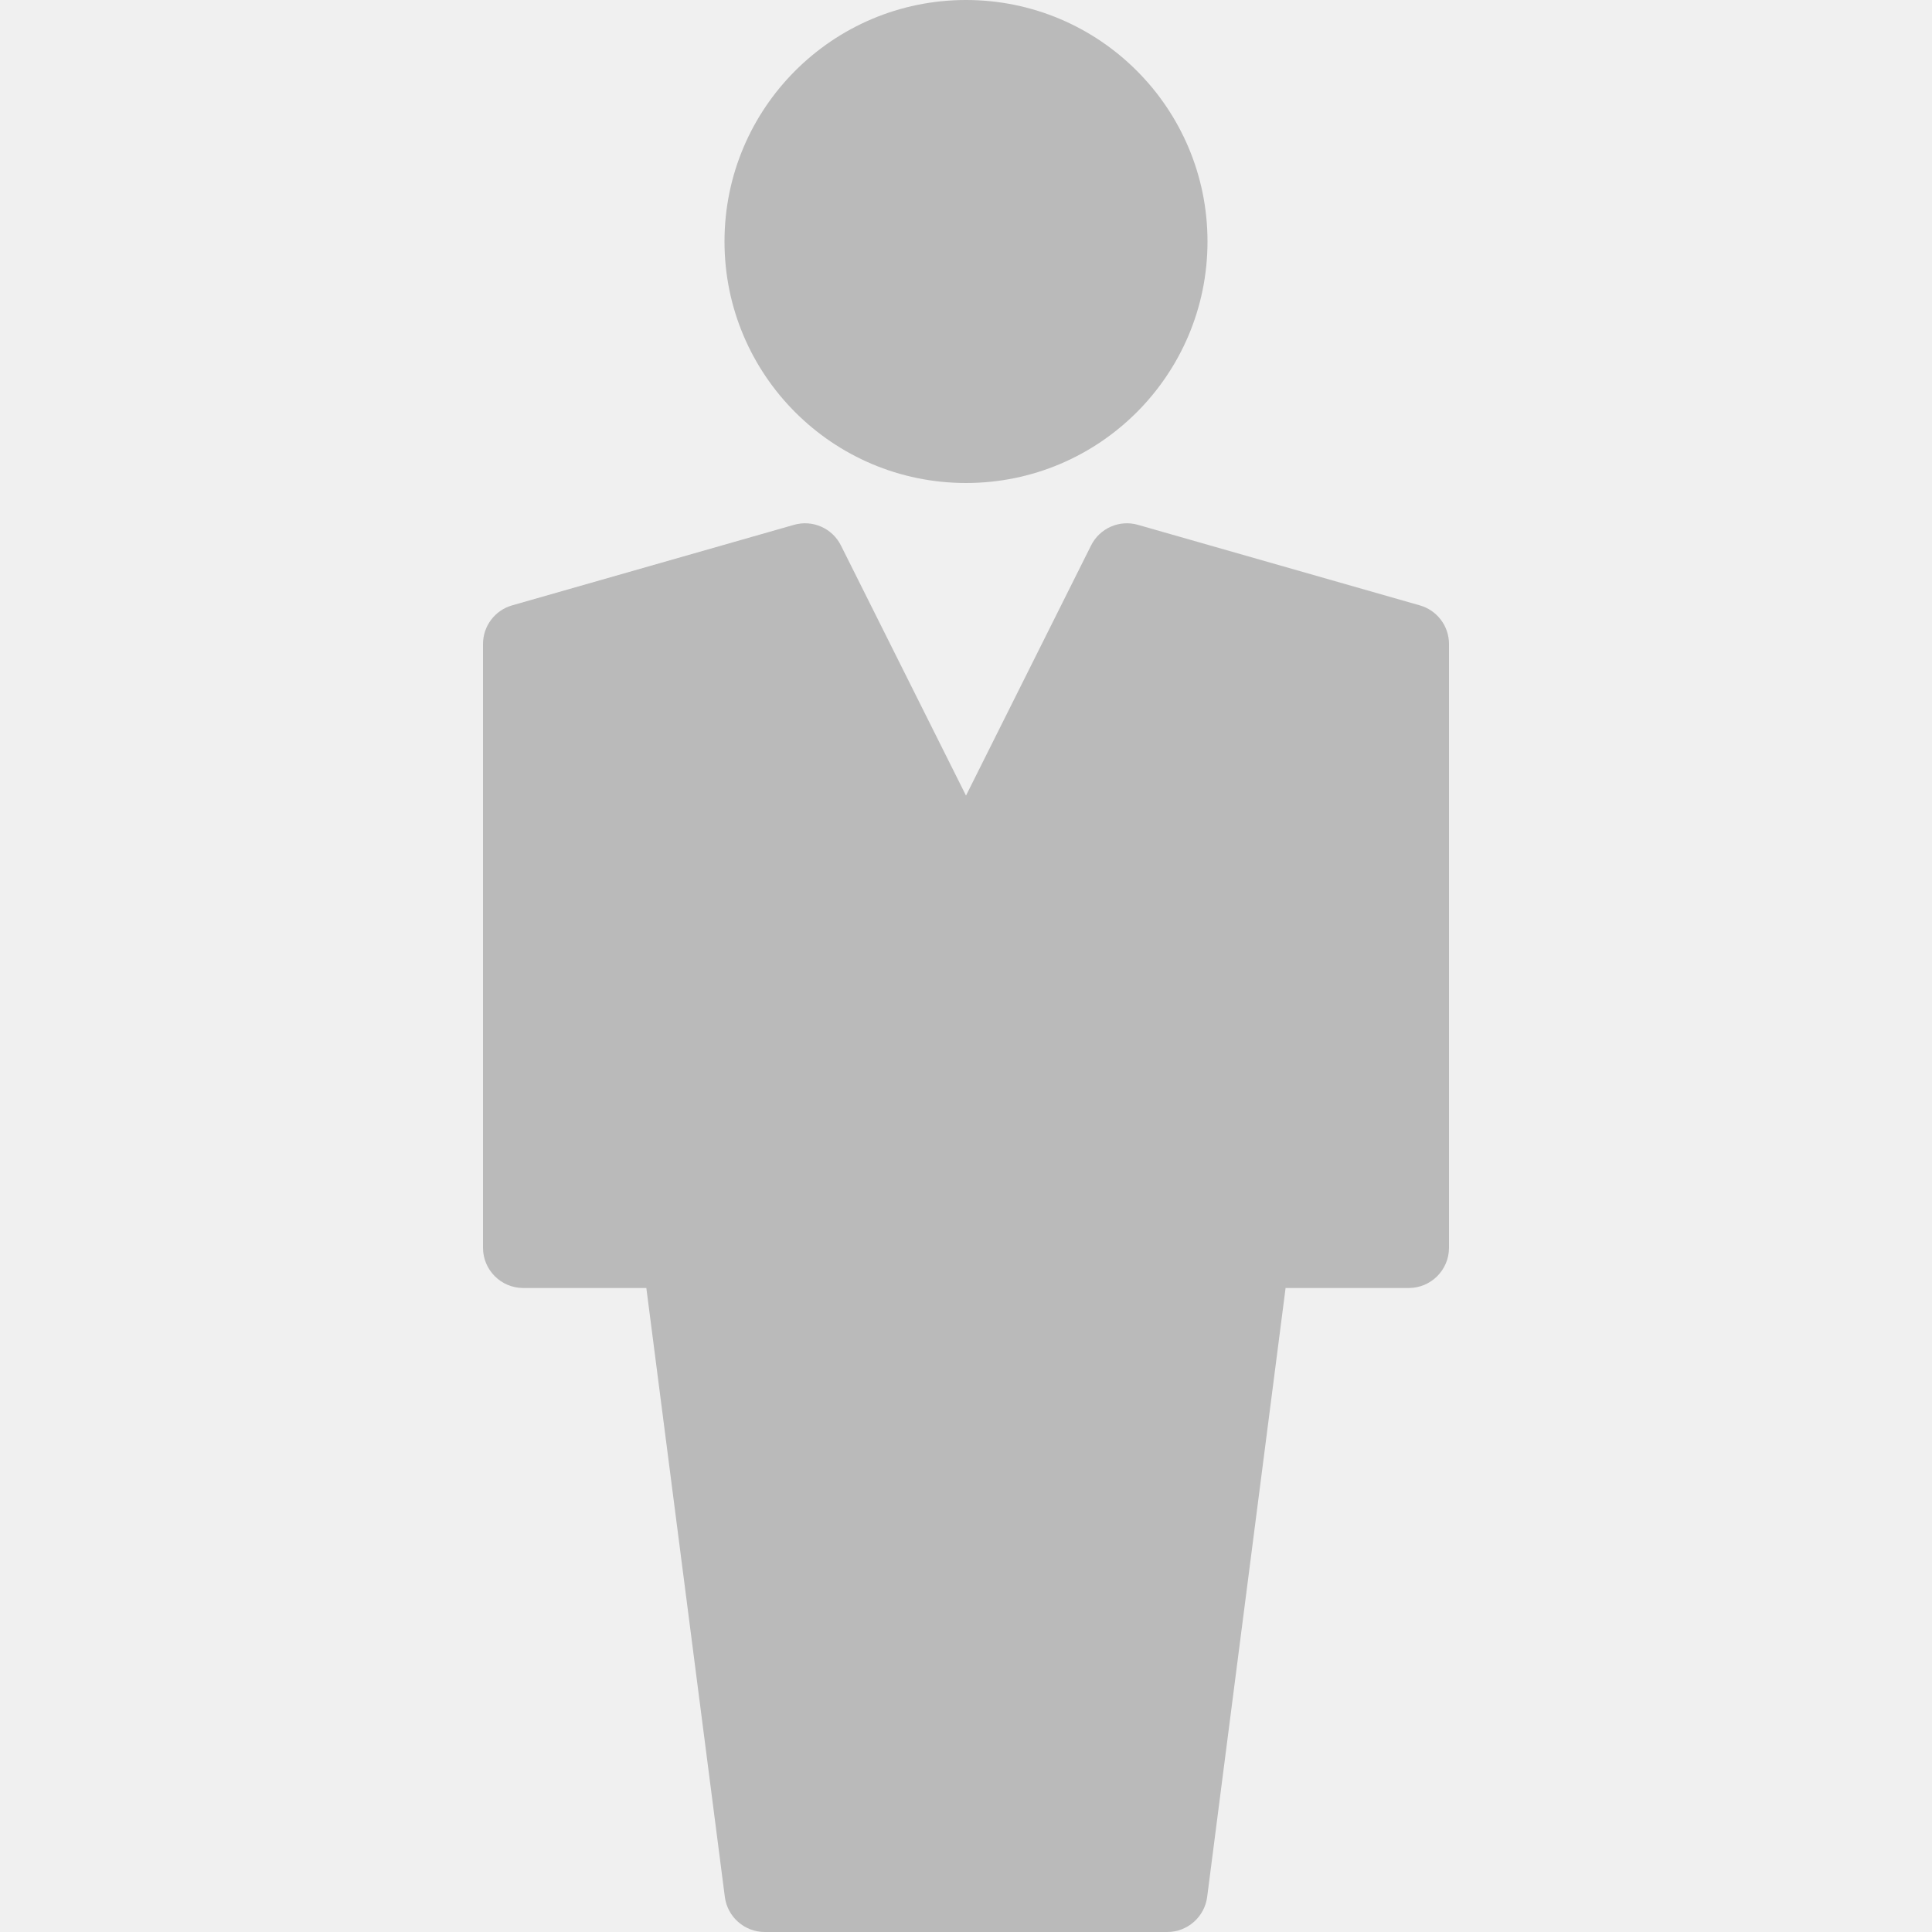
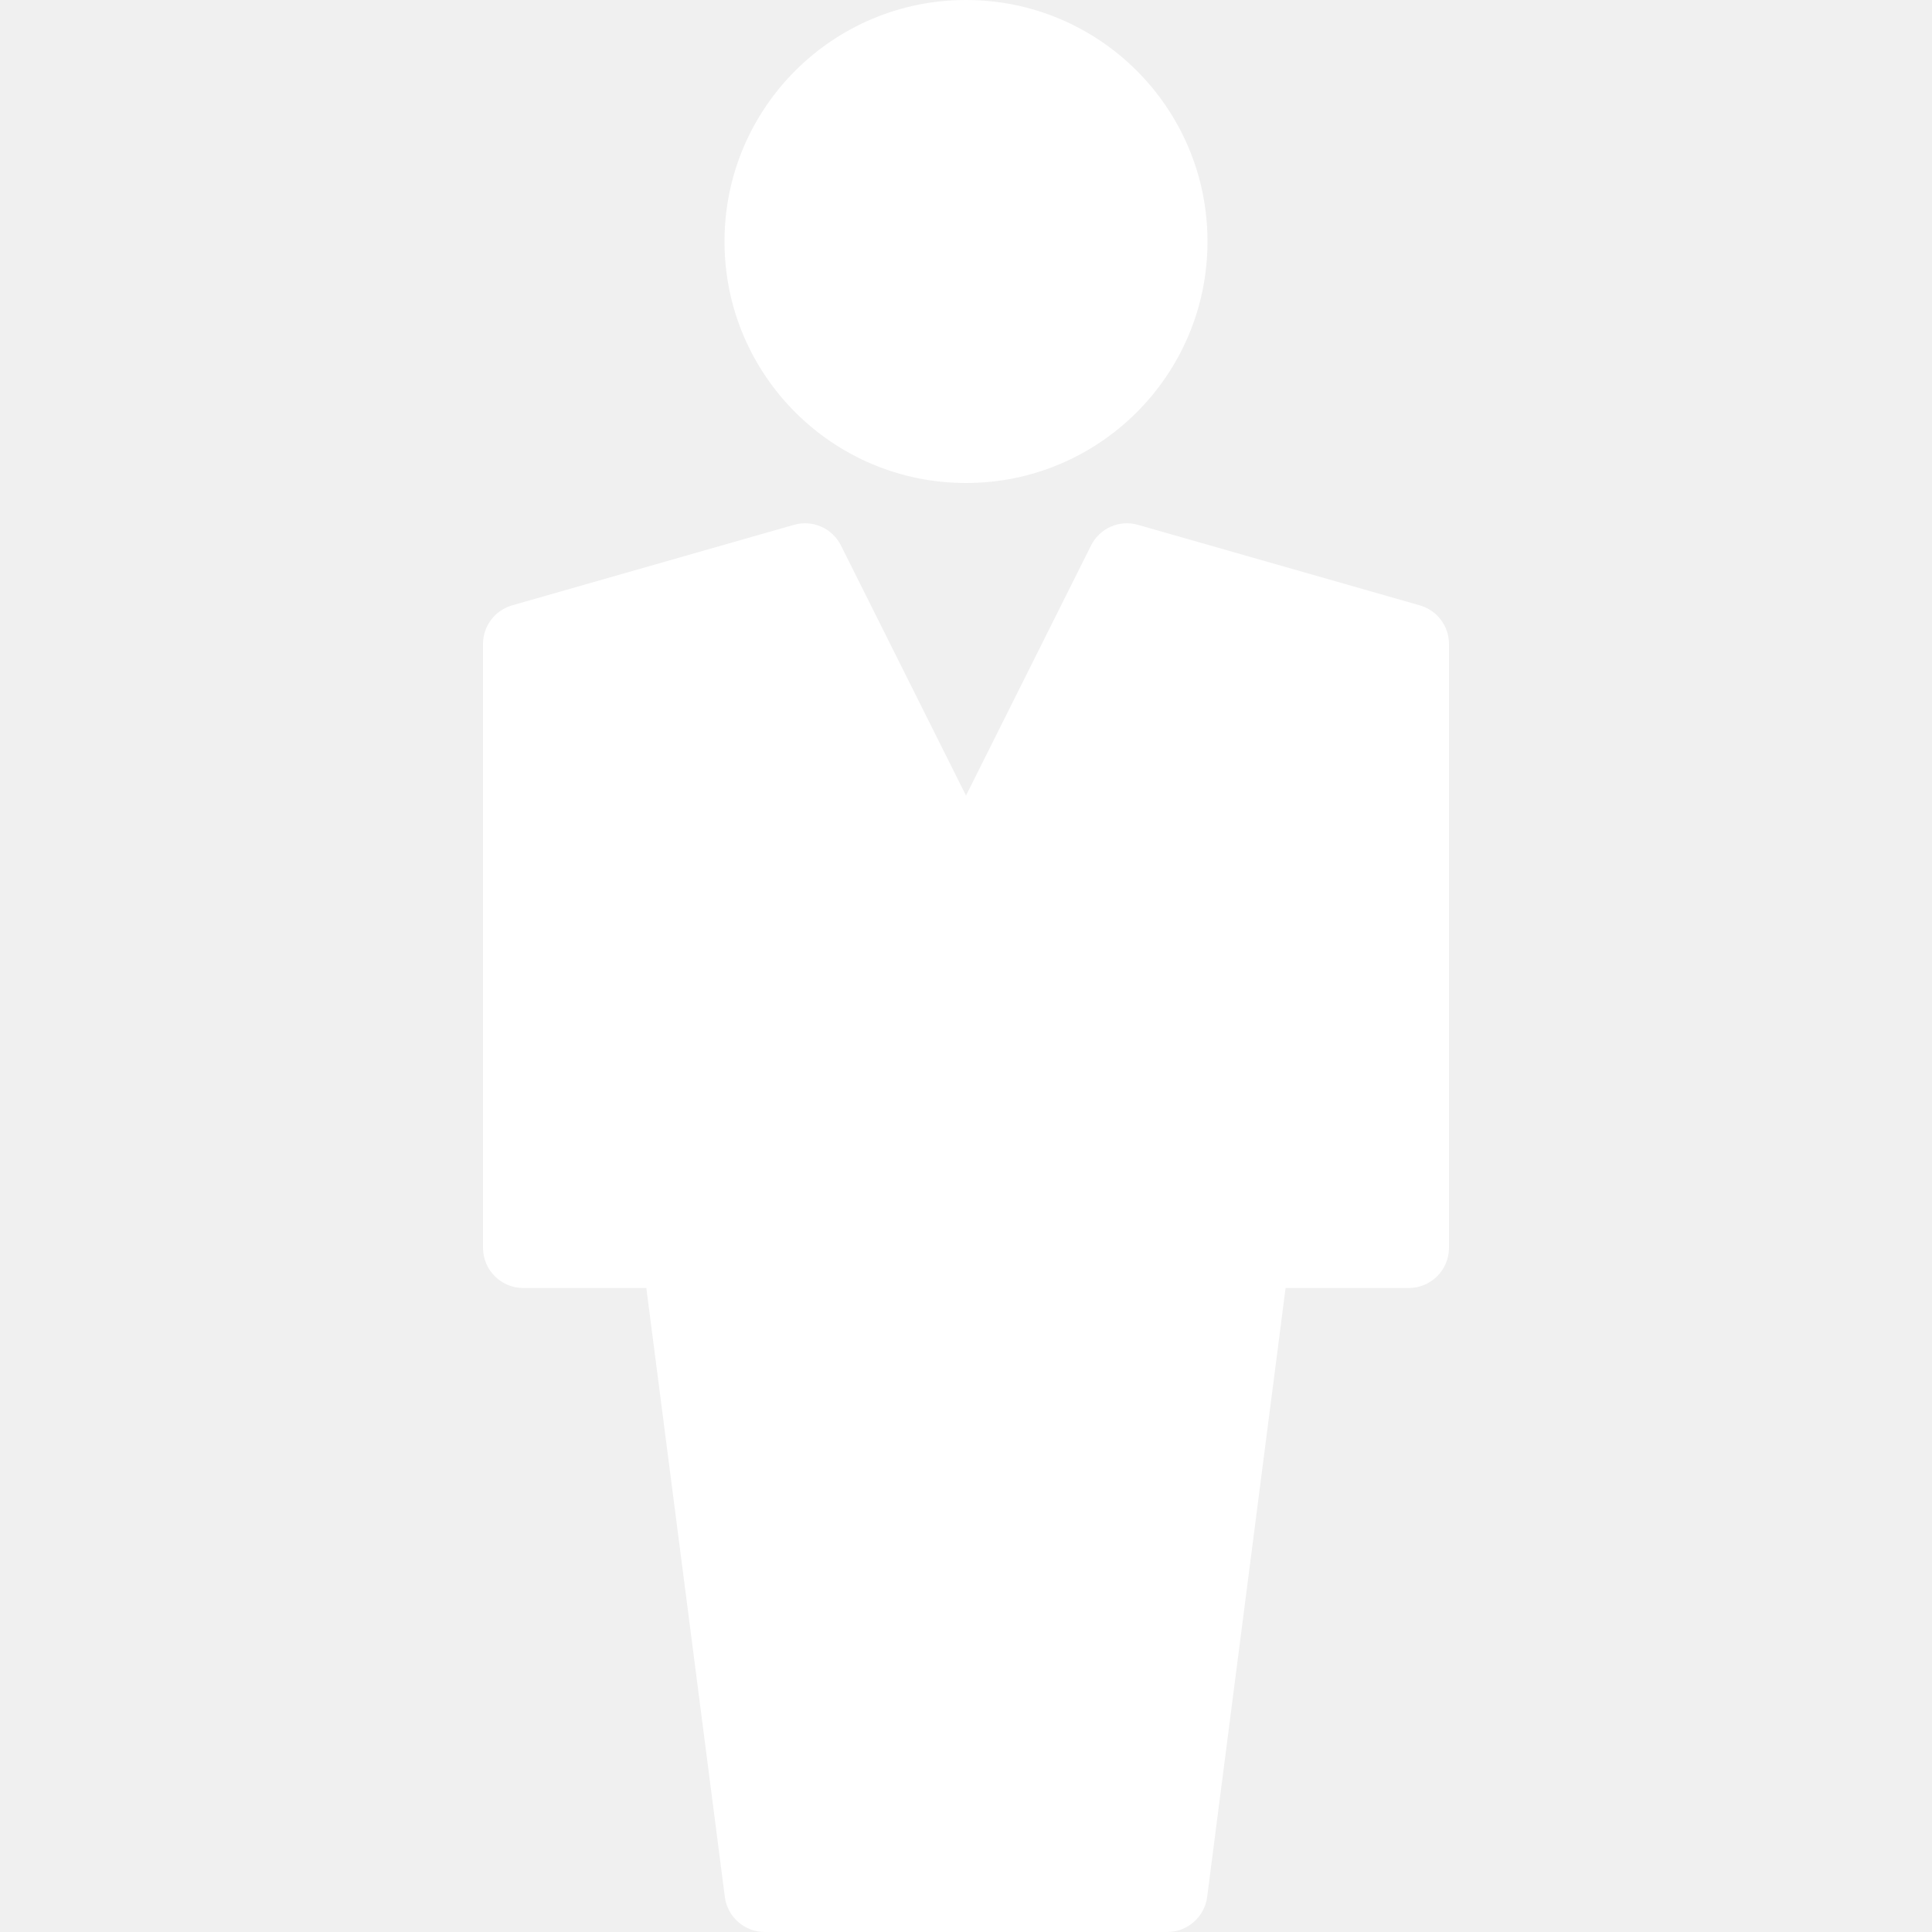
<svg xmlns="http://www.w3.org/2000/svg" contentScriptType="text/ecmascript" zoomAndPan="magnify" contentStyleType="text/css" id="Filled_Version" enable-background="new 0 0 24 24" version="1.1" xml:space="preserve" width="24px" preserveAspectRatio="xMidYMid meet" viewBox="0 0 24 24" height="24px" x="0px" y="0px">
-   <g fill="#BABABA">
-     <circle fill="#BABABA" r="3" cx="12" cy="3" />
-     <path fill="#BABABA" d="M17.637,7.52l-3.5-1c-0.232-0.067-0.477,0.042-0.584,0.257L12,9.883l-1.553-3.106C10.34,6.562,10.095,6.453,9.862,6.52   l-3.5,1C6.148,7.581,6,7.777,6,8v7.5C6,15.776,6.224,16,6.5,16h1.529l0.975,7.563C9.036,23.813,9.249,24,9.5,24h5   c0.251,0,0.464-0.187,0.496-0.437L15.97,16h1.53c0.276,0,0.5-0.224,0.5-0.5V8C18,7.777,17.852,7.581,17.637,7.52z" />
+   <g fill="#FFFFFF">
+     <circle fill="#FFFFFF" r="3" cx="12" cy="3" />
+     <path fill="#FFFFFF" d="M17.637,7.52l-3.5-1c-0.232-0.067-0.477,0.042-0.584,0.257L12,9.883l-1.553-3.106C10.34,6.562,10.095,6.453,9.862,6.52   l-3.5,1C6.148,7.581,6,7.777,6,8v7.5C6,15.776,6.224,16,6.5,16h1.529l0.975,7.563C9.036,23.813,9.249,24,9.5,24h5   c0.251,0,0.464-0.187,0.496-0.437L15.97,16h1.53c0.276,0,0.5-0.224,0.5-0.5V8C18,7.777,17.852,7.581,17.637,7.52z" />
  </g>
</svg>
